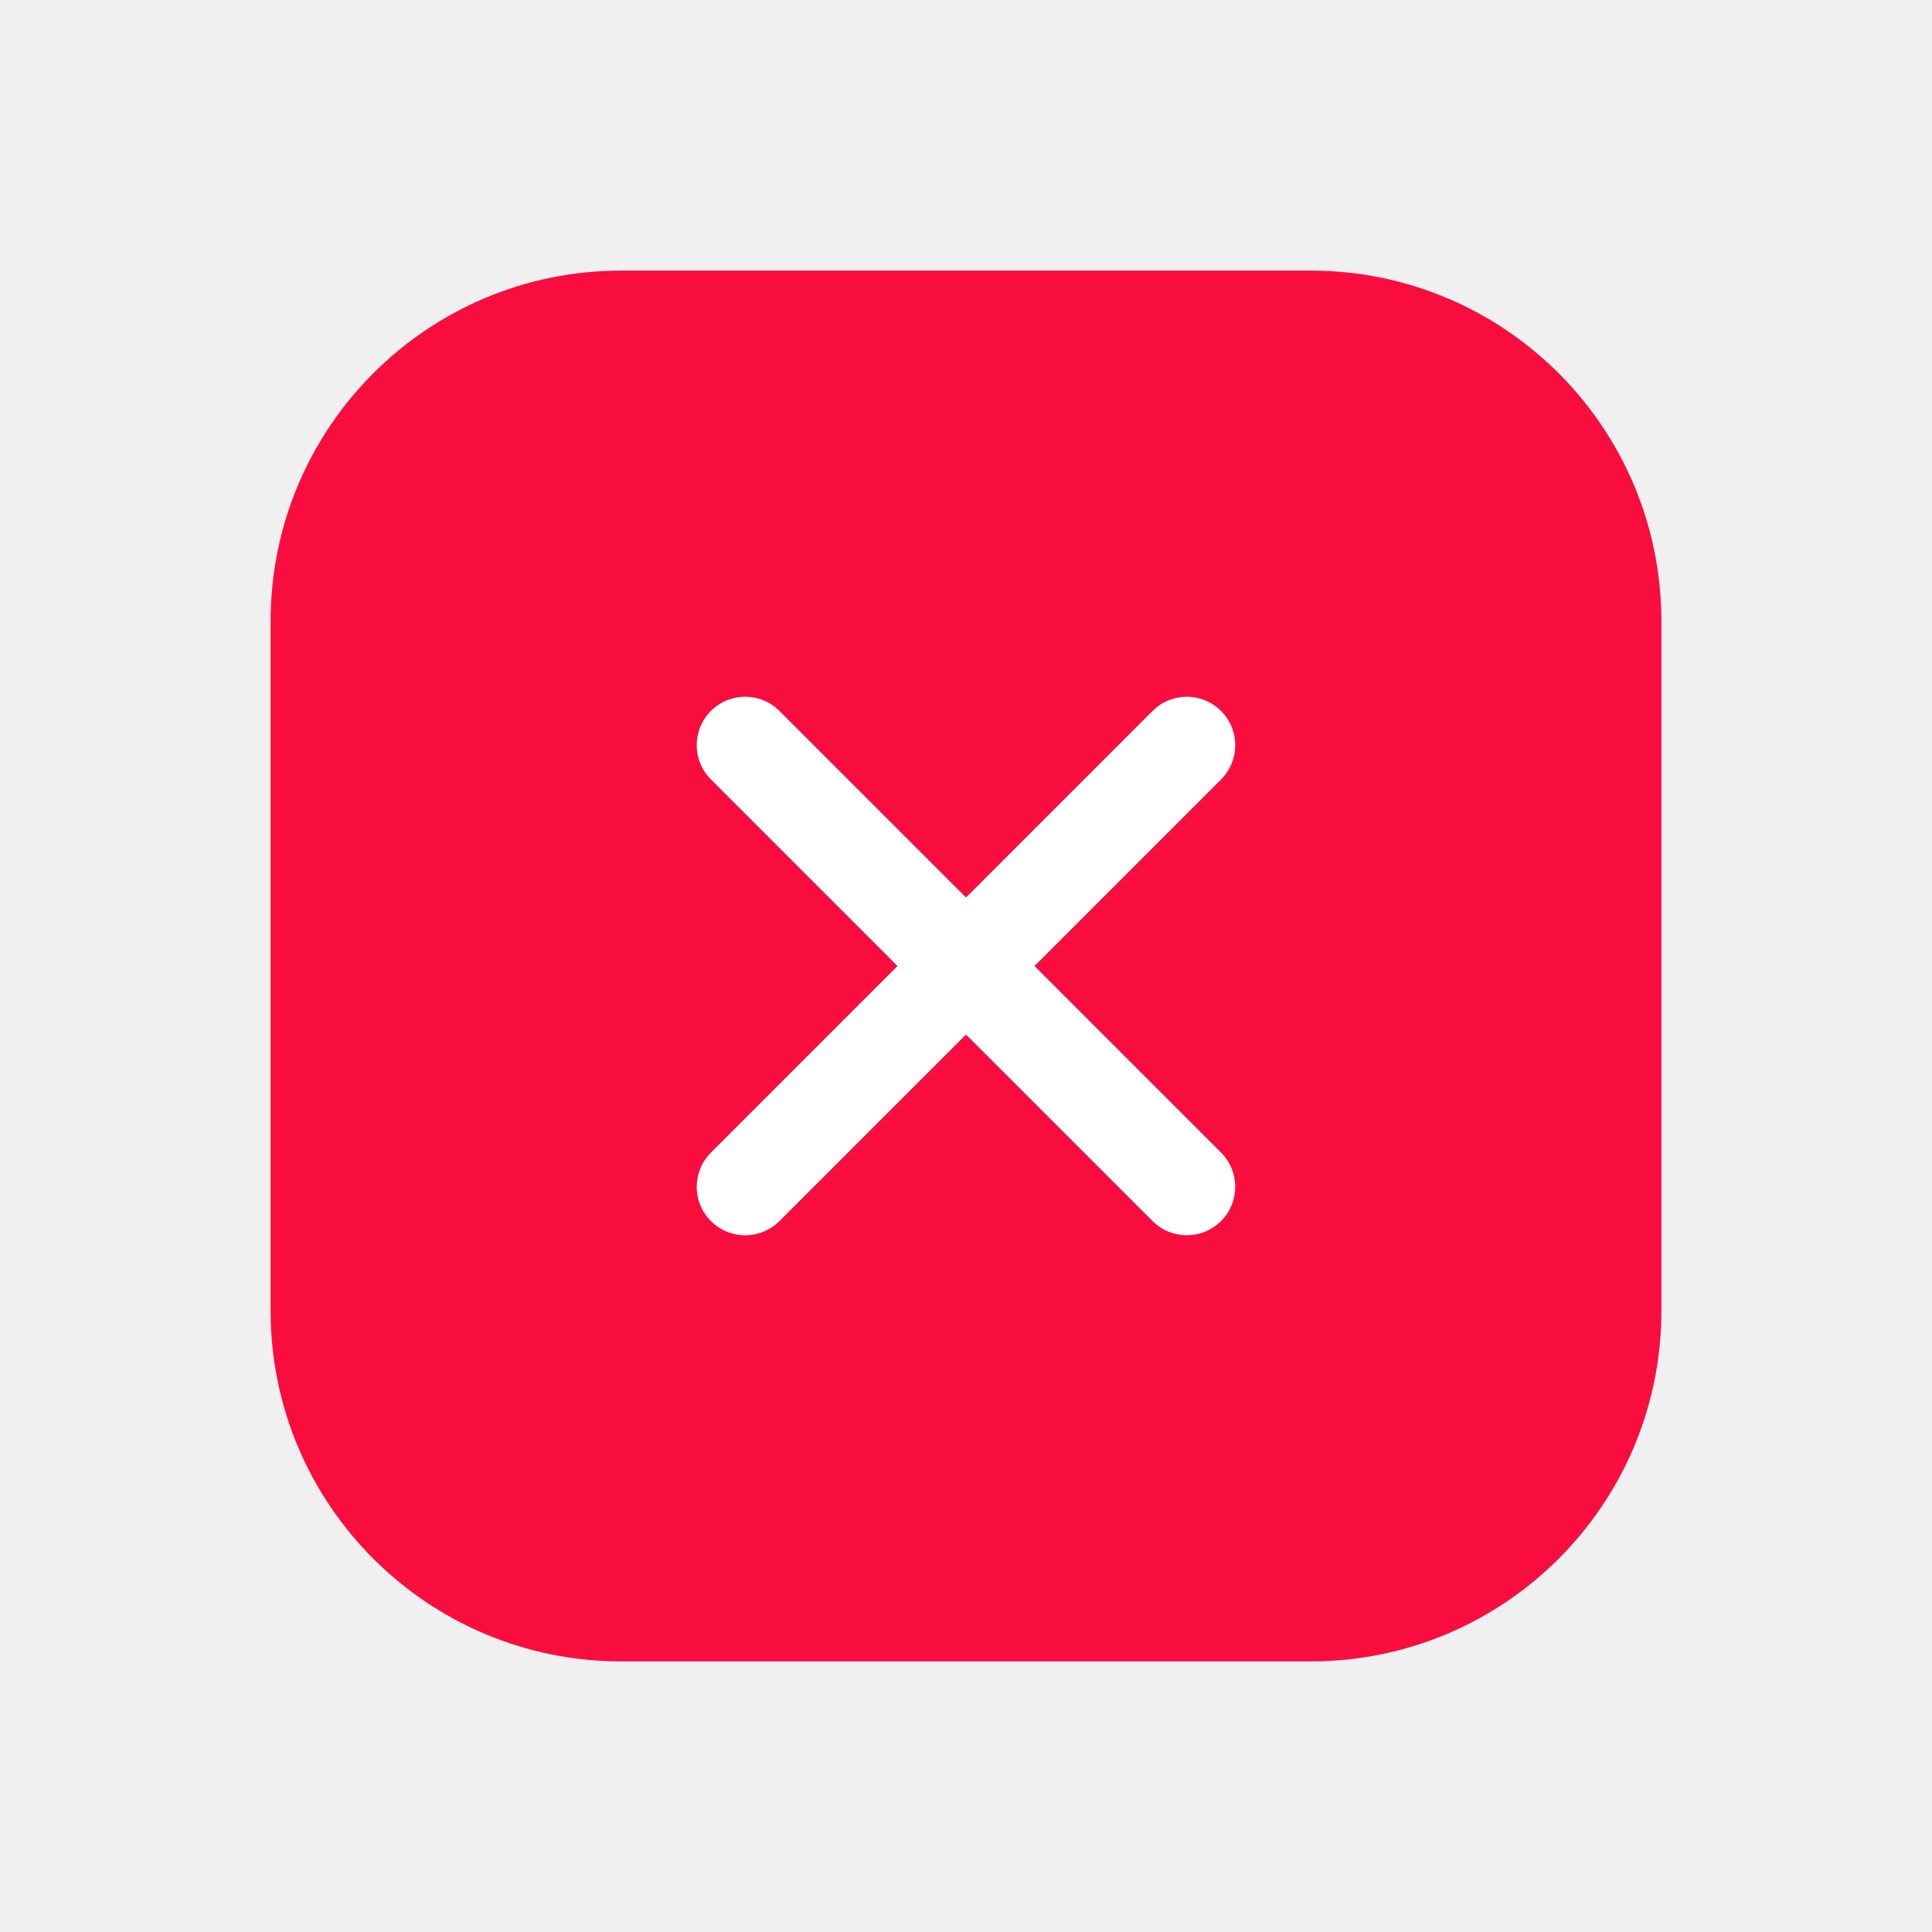
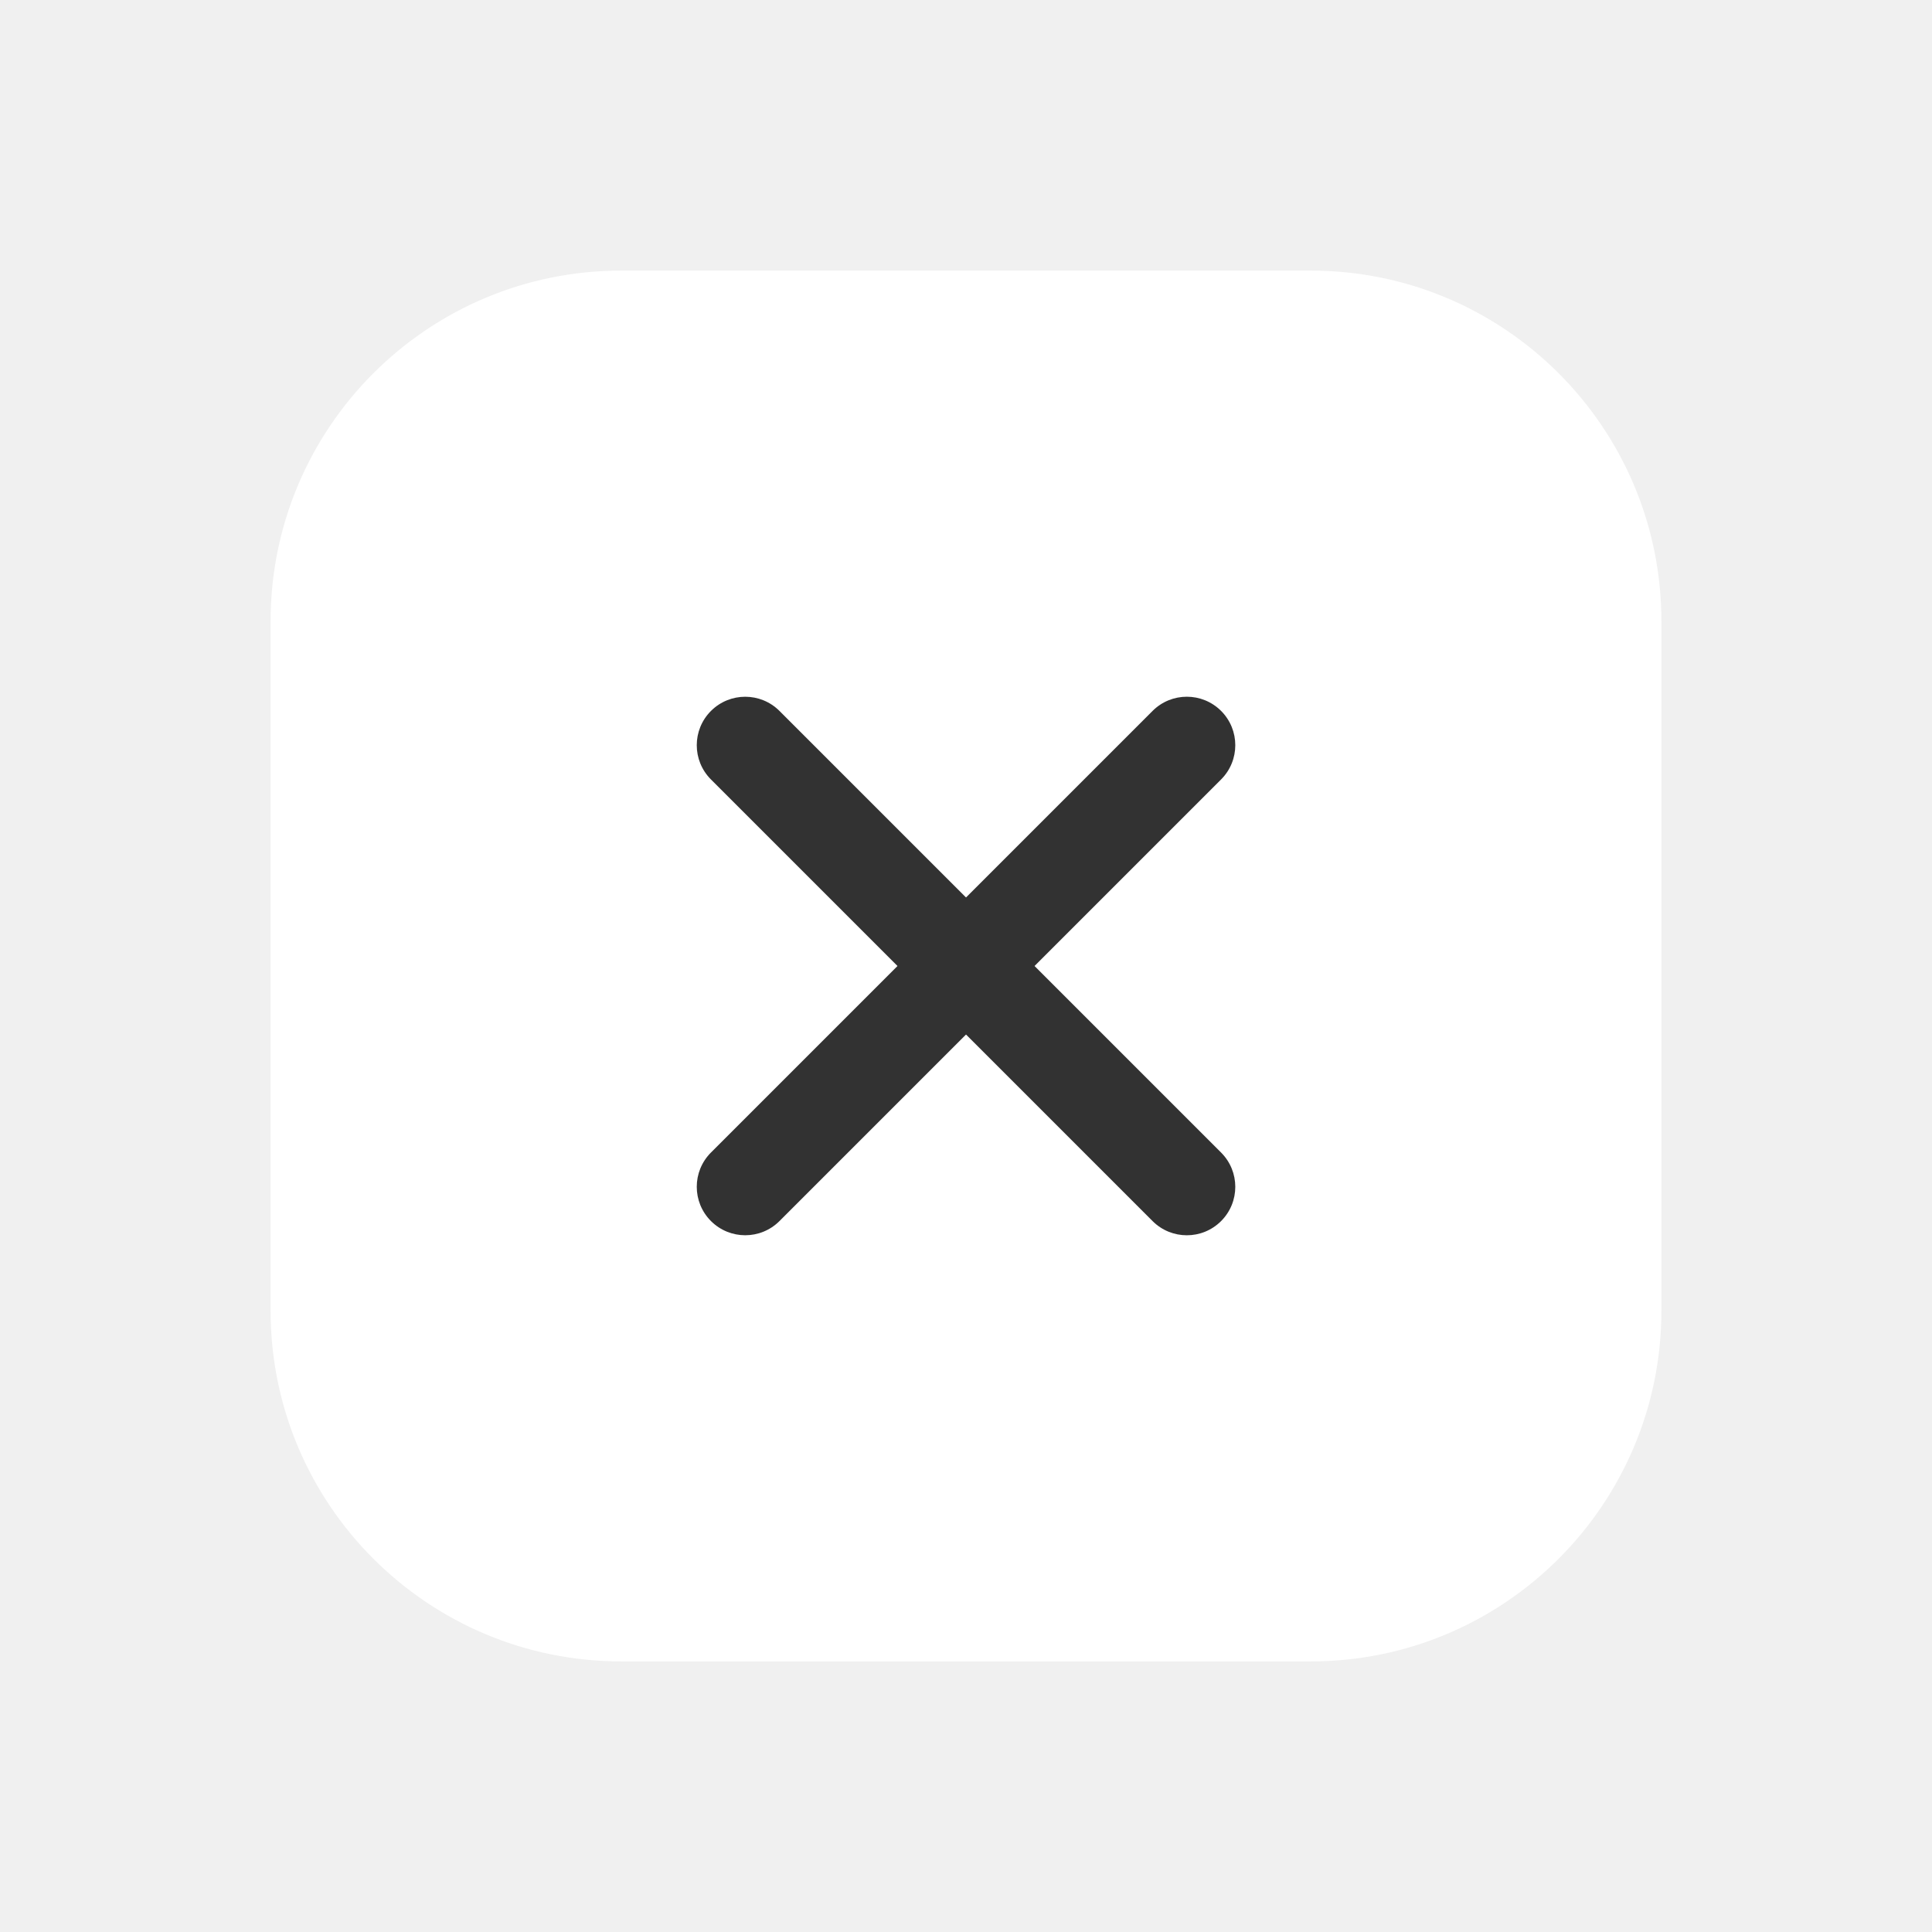
<svg xmlns="http://www.w3.org/2000/svg" id="Layer_1" data-name="Layer 1" viewBox="0 0 500 500">
  <defs>
    <style>
      .cls-1 {
        fill: #fff;
      }

      .cls-2 {
-         fill: #f90d3f;
+         fill: #323232;
      }
    </style>
  </defs>
-   <rect class="cls-2" x="70.03" y="70.03" width="359.94" height="359.94" rx="90.76" ry="90.76" />
-   <rect class="cls-1" x="237.46" y="156.65" width="25.08" height="186.71" rx="12.54" ry="12.54" transform="translate(250 -103.55) rotate(45)" />
-   <rect class="cls-1" x="237.46" y="156.65" width="25.08" height="186.71" rx="12.54" ry="12.54" transform="translate(603.55 250) rotate(135)" />
+   <rect class="cls-1" x="70.03" y="70.03" width="359.94" height="359.94" rx="90.76" ry="90.76" />
+   <rect class="cls-2" x="156.65" y="237.46" width="186.71" height="25.08" rx="12.54" ry="12.54" transform="translate(-103.55 250) rotate(-45)" />
+   <rect class="cls-2" x="237.46" y="156.65" width="25.08" height="186.71" rx="12.54" ry="12.54" transform="translate(-103.55 250) rotate(-45)" />
</svg>
